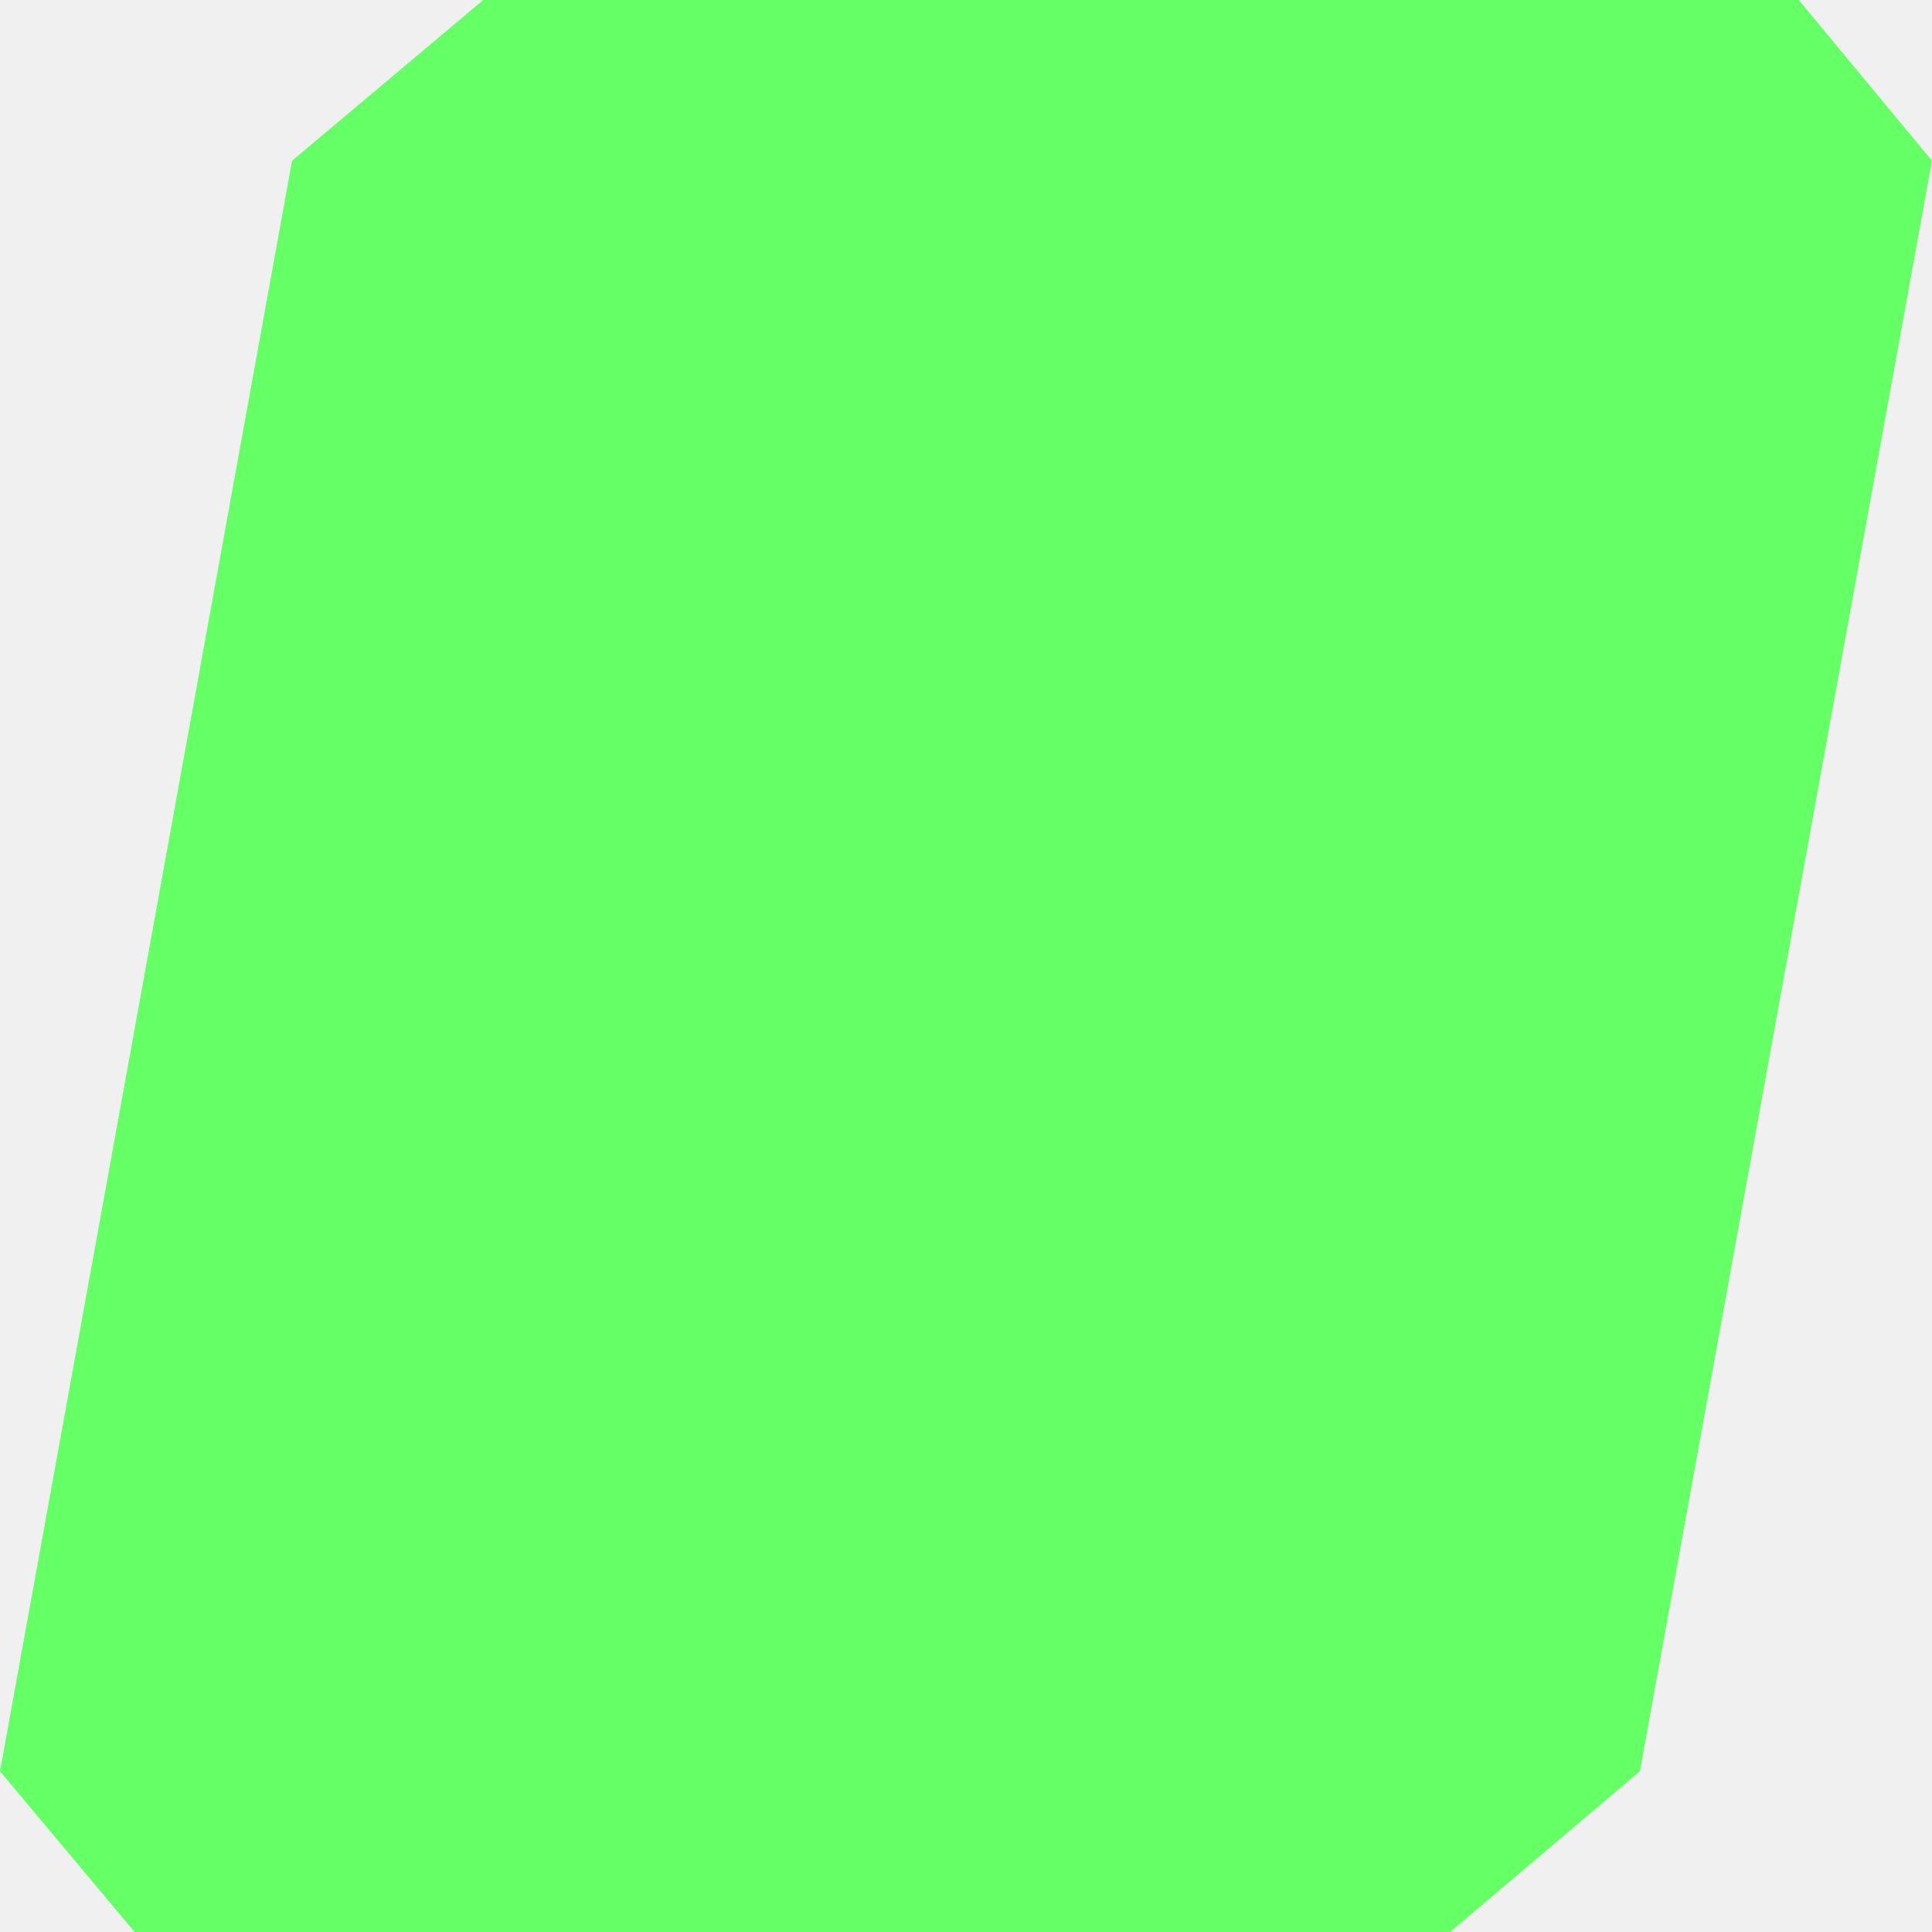
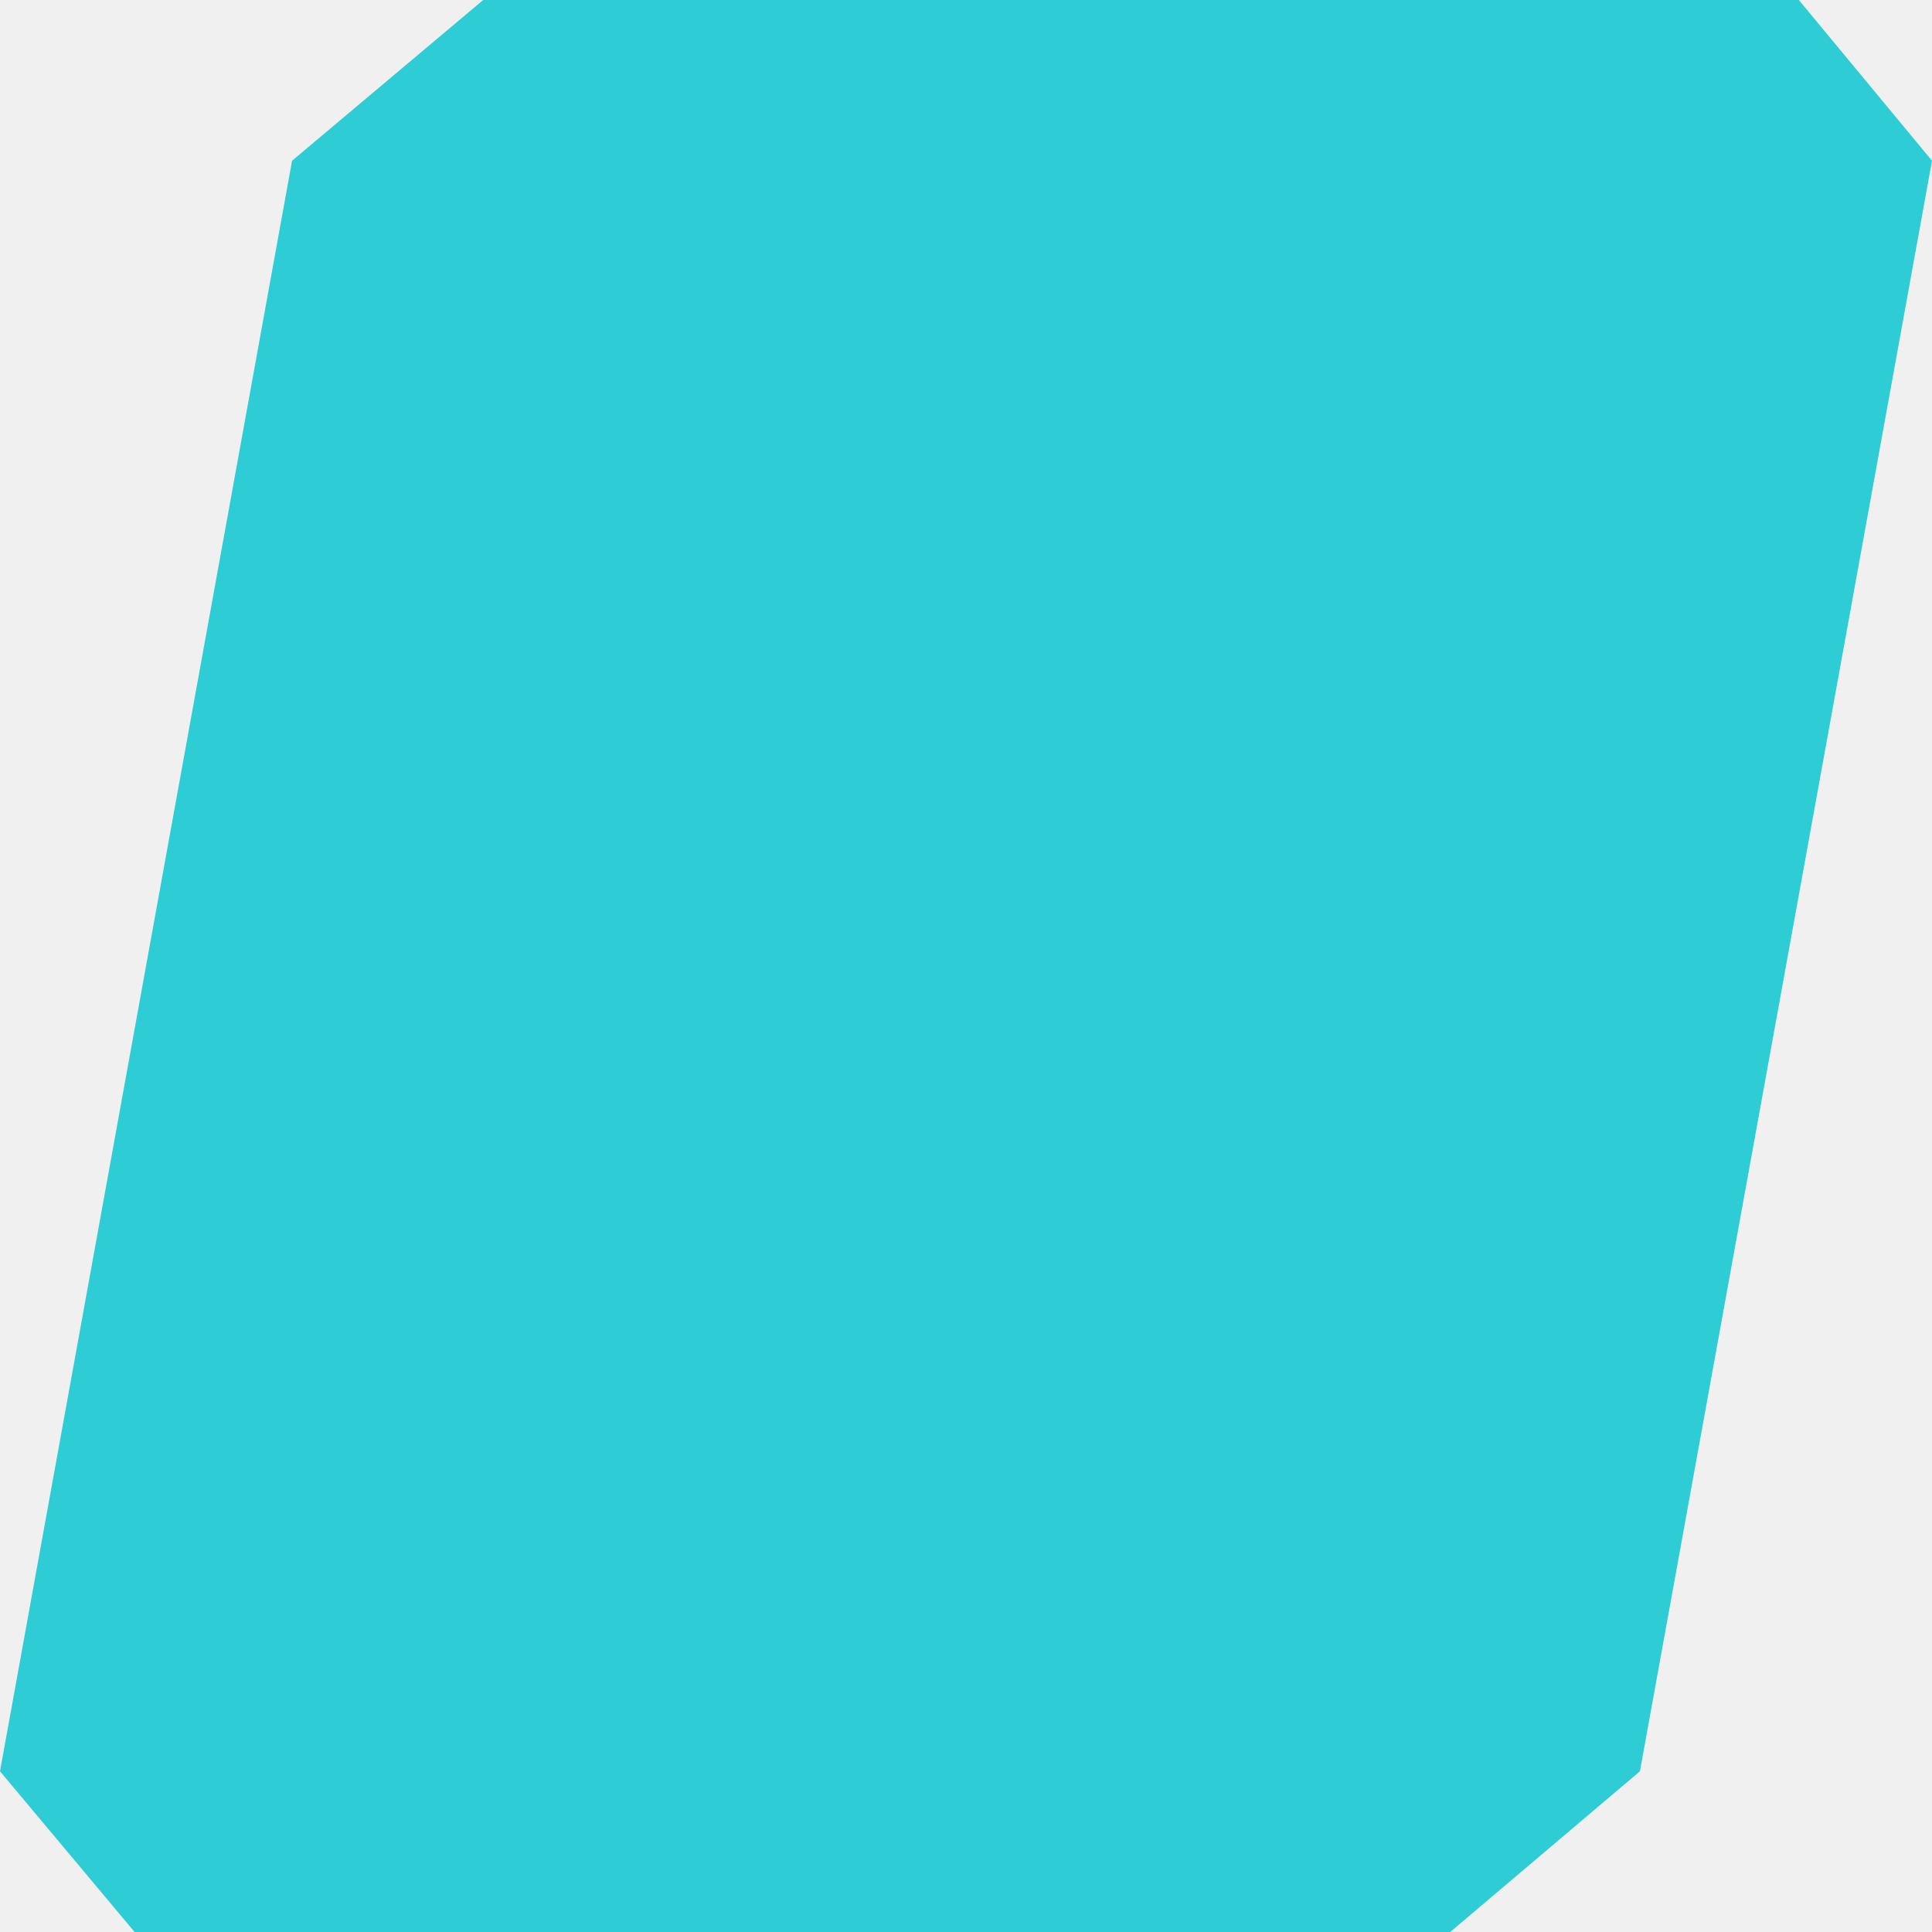
<svg xmlns="http://www.w3.org/2000/svg" width="200" height="200" viewBox="0 0 200 200" fill="none">
  <g clip-path="url(#clip0_6_550)">
-     <path d="M200 16.637L169.765 183.363L150.126 200H13.932L0 183.363L30.235 16.637L50.022 0L186.215 0L200 16.637Z" fill="#65FF66" />
+     <path d="M200 16.637L169.765 183.363L150.126 200H13.932L0 183.363L30.235 16.637L50.022 0L186.215 0L200 16.637Z" fill="#2ECCD4" />
  </g>
  <defs>
    <clipPath id="clip0_6_550">
      <rect width="200" height="200" fill="white" />
    </clipPath>
  </defs>
</svg>
